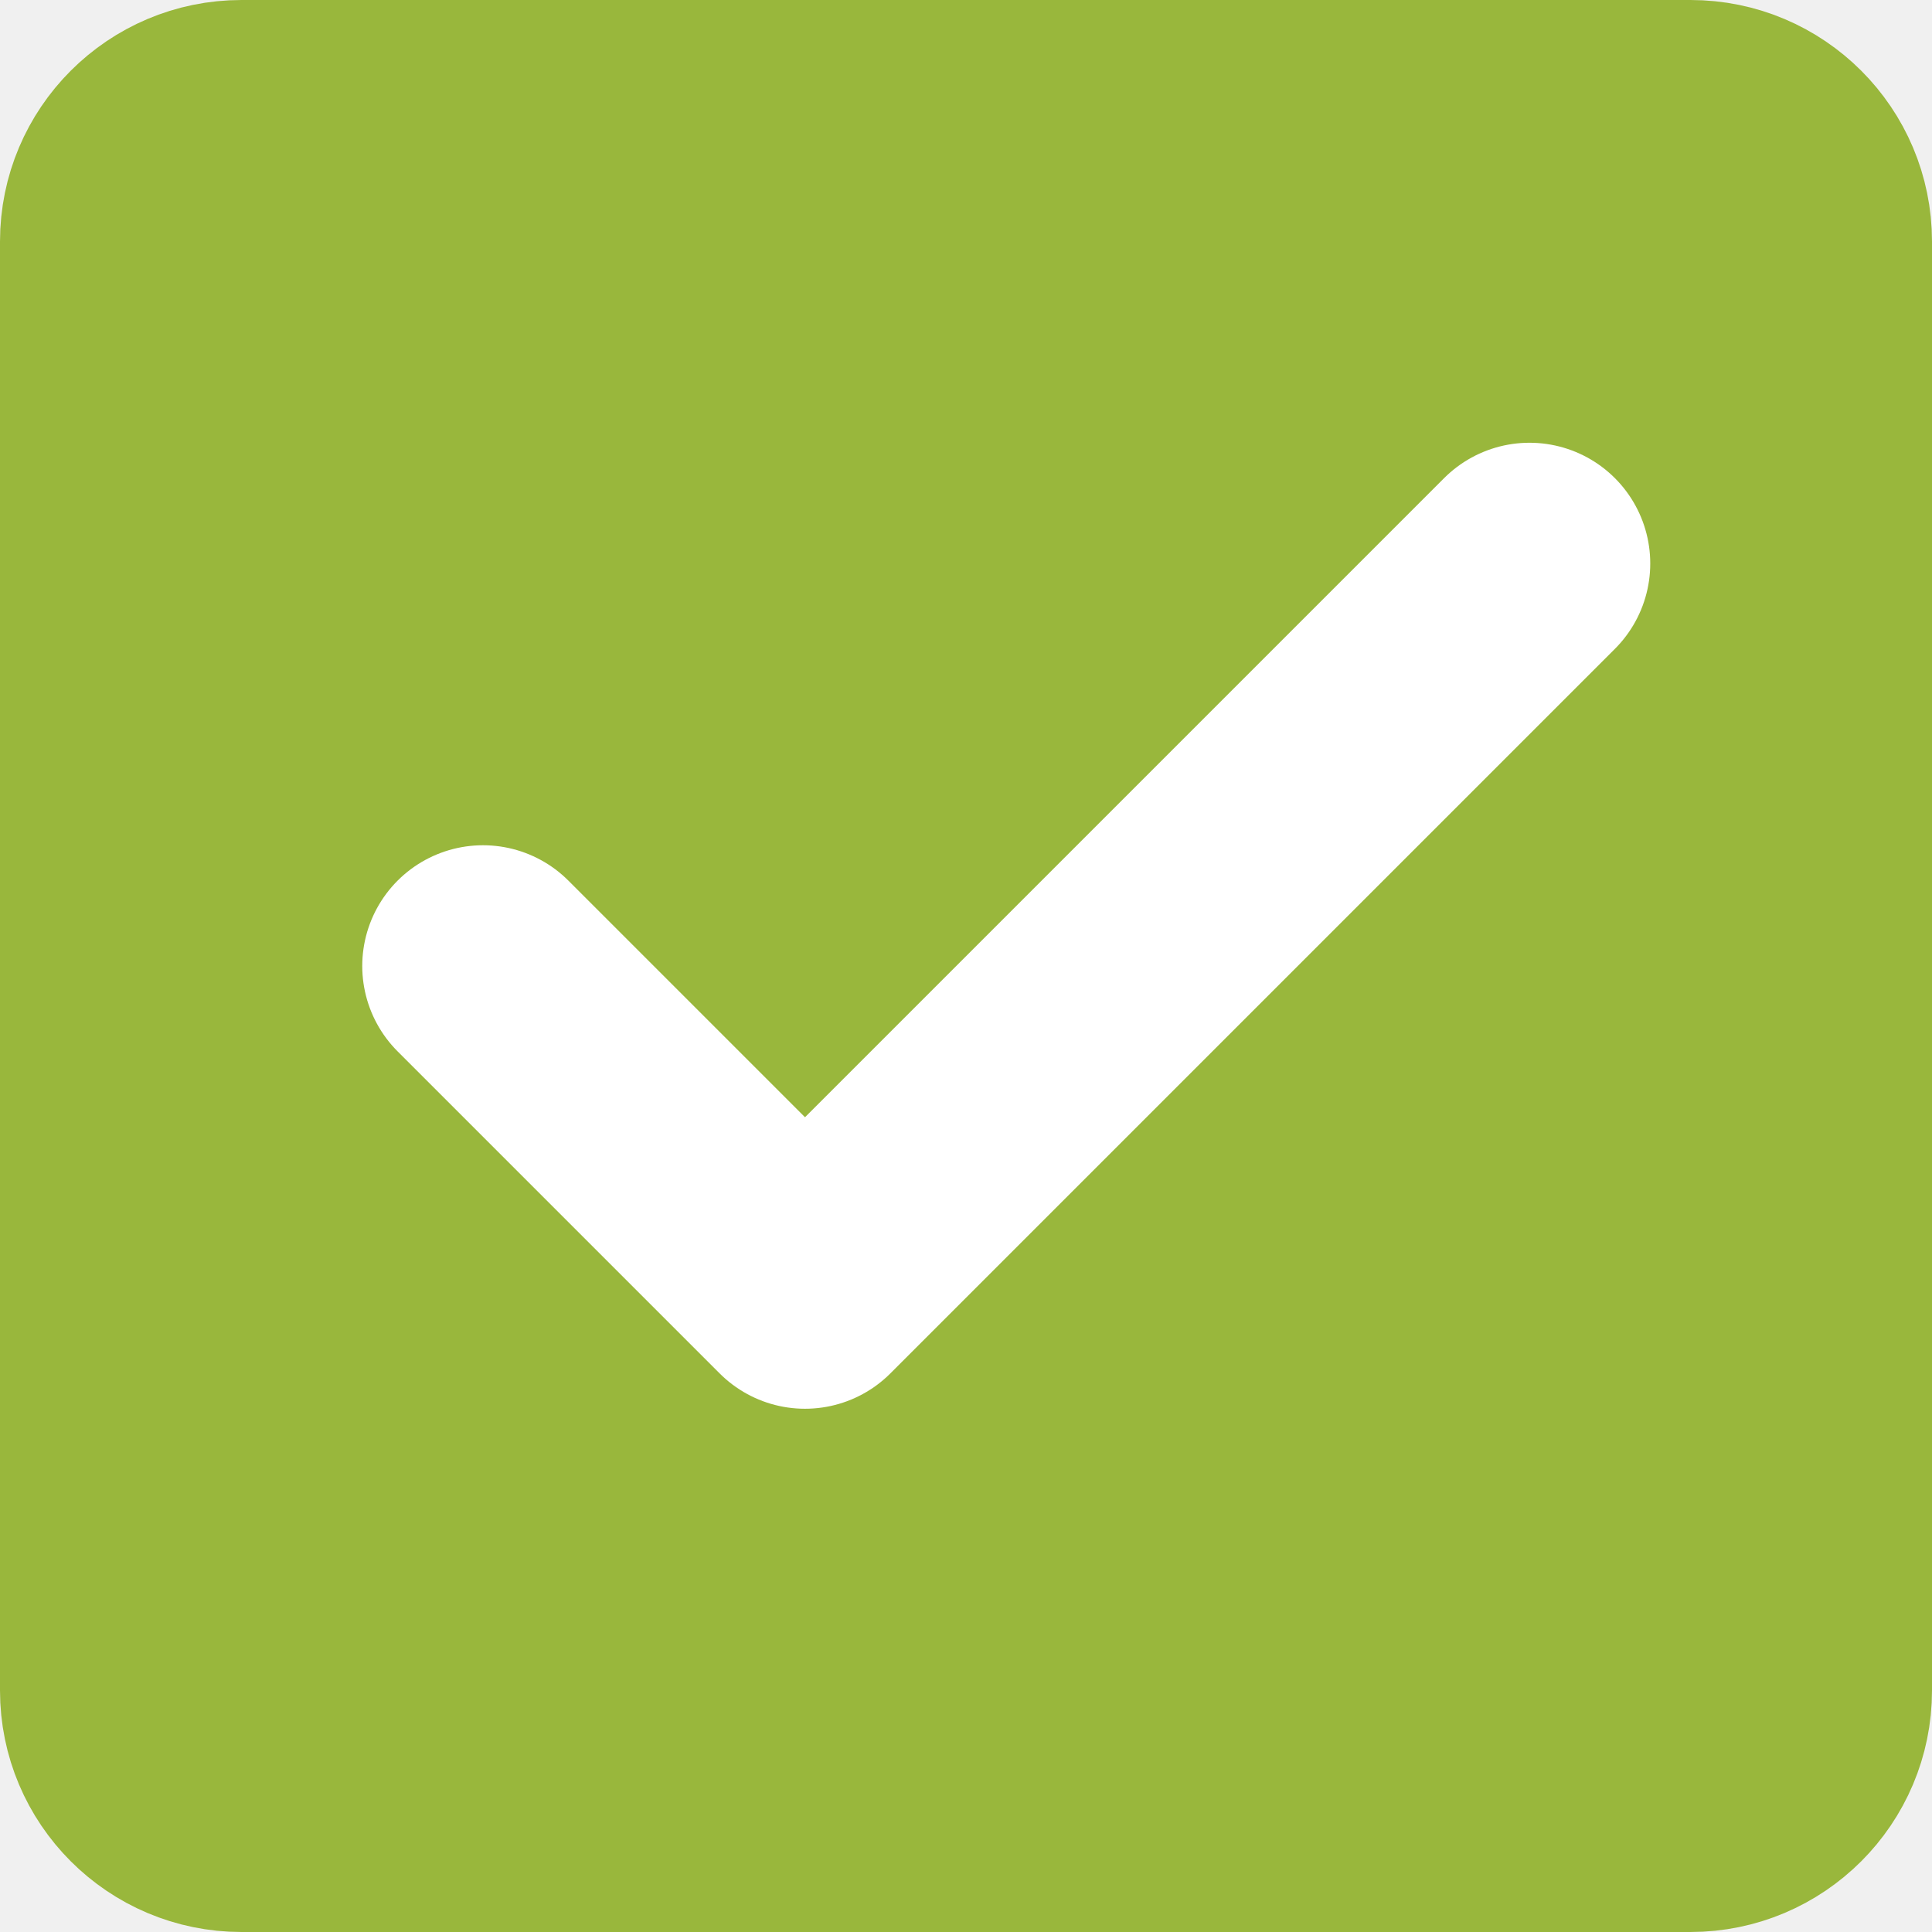
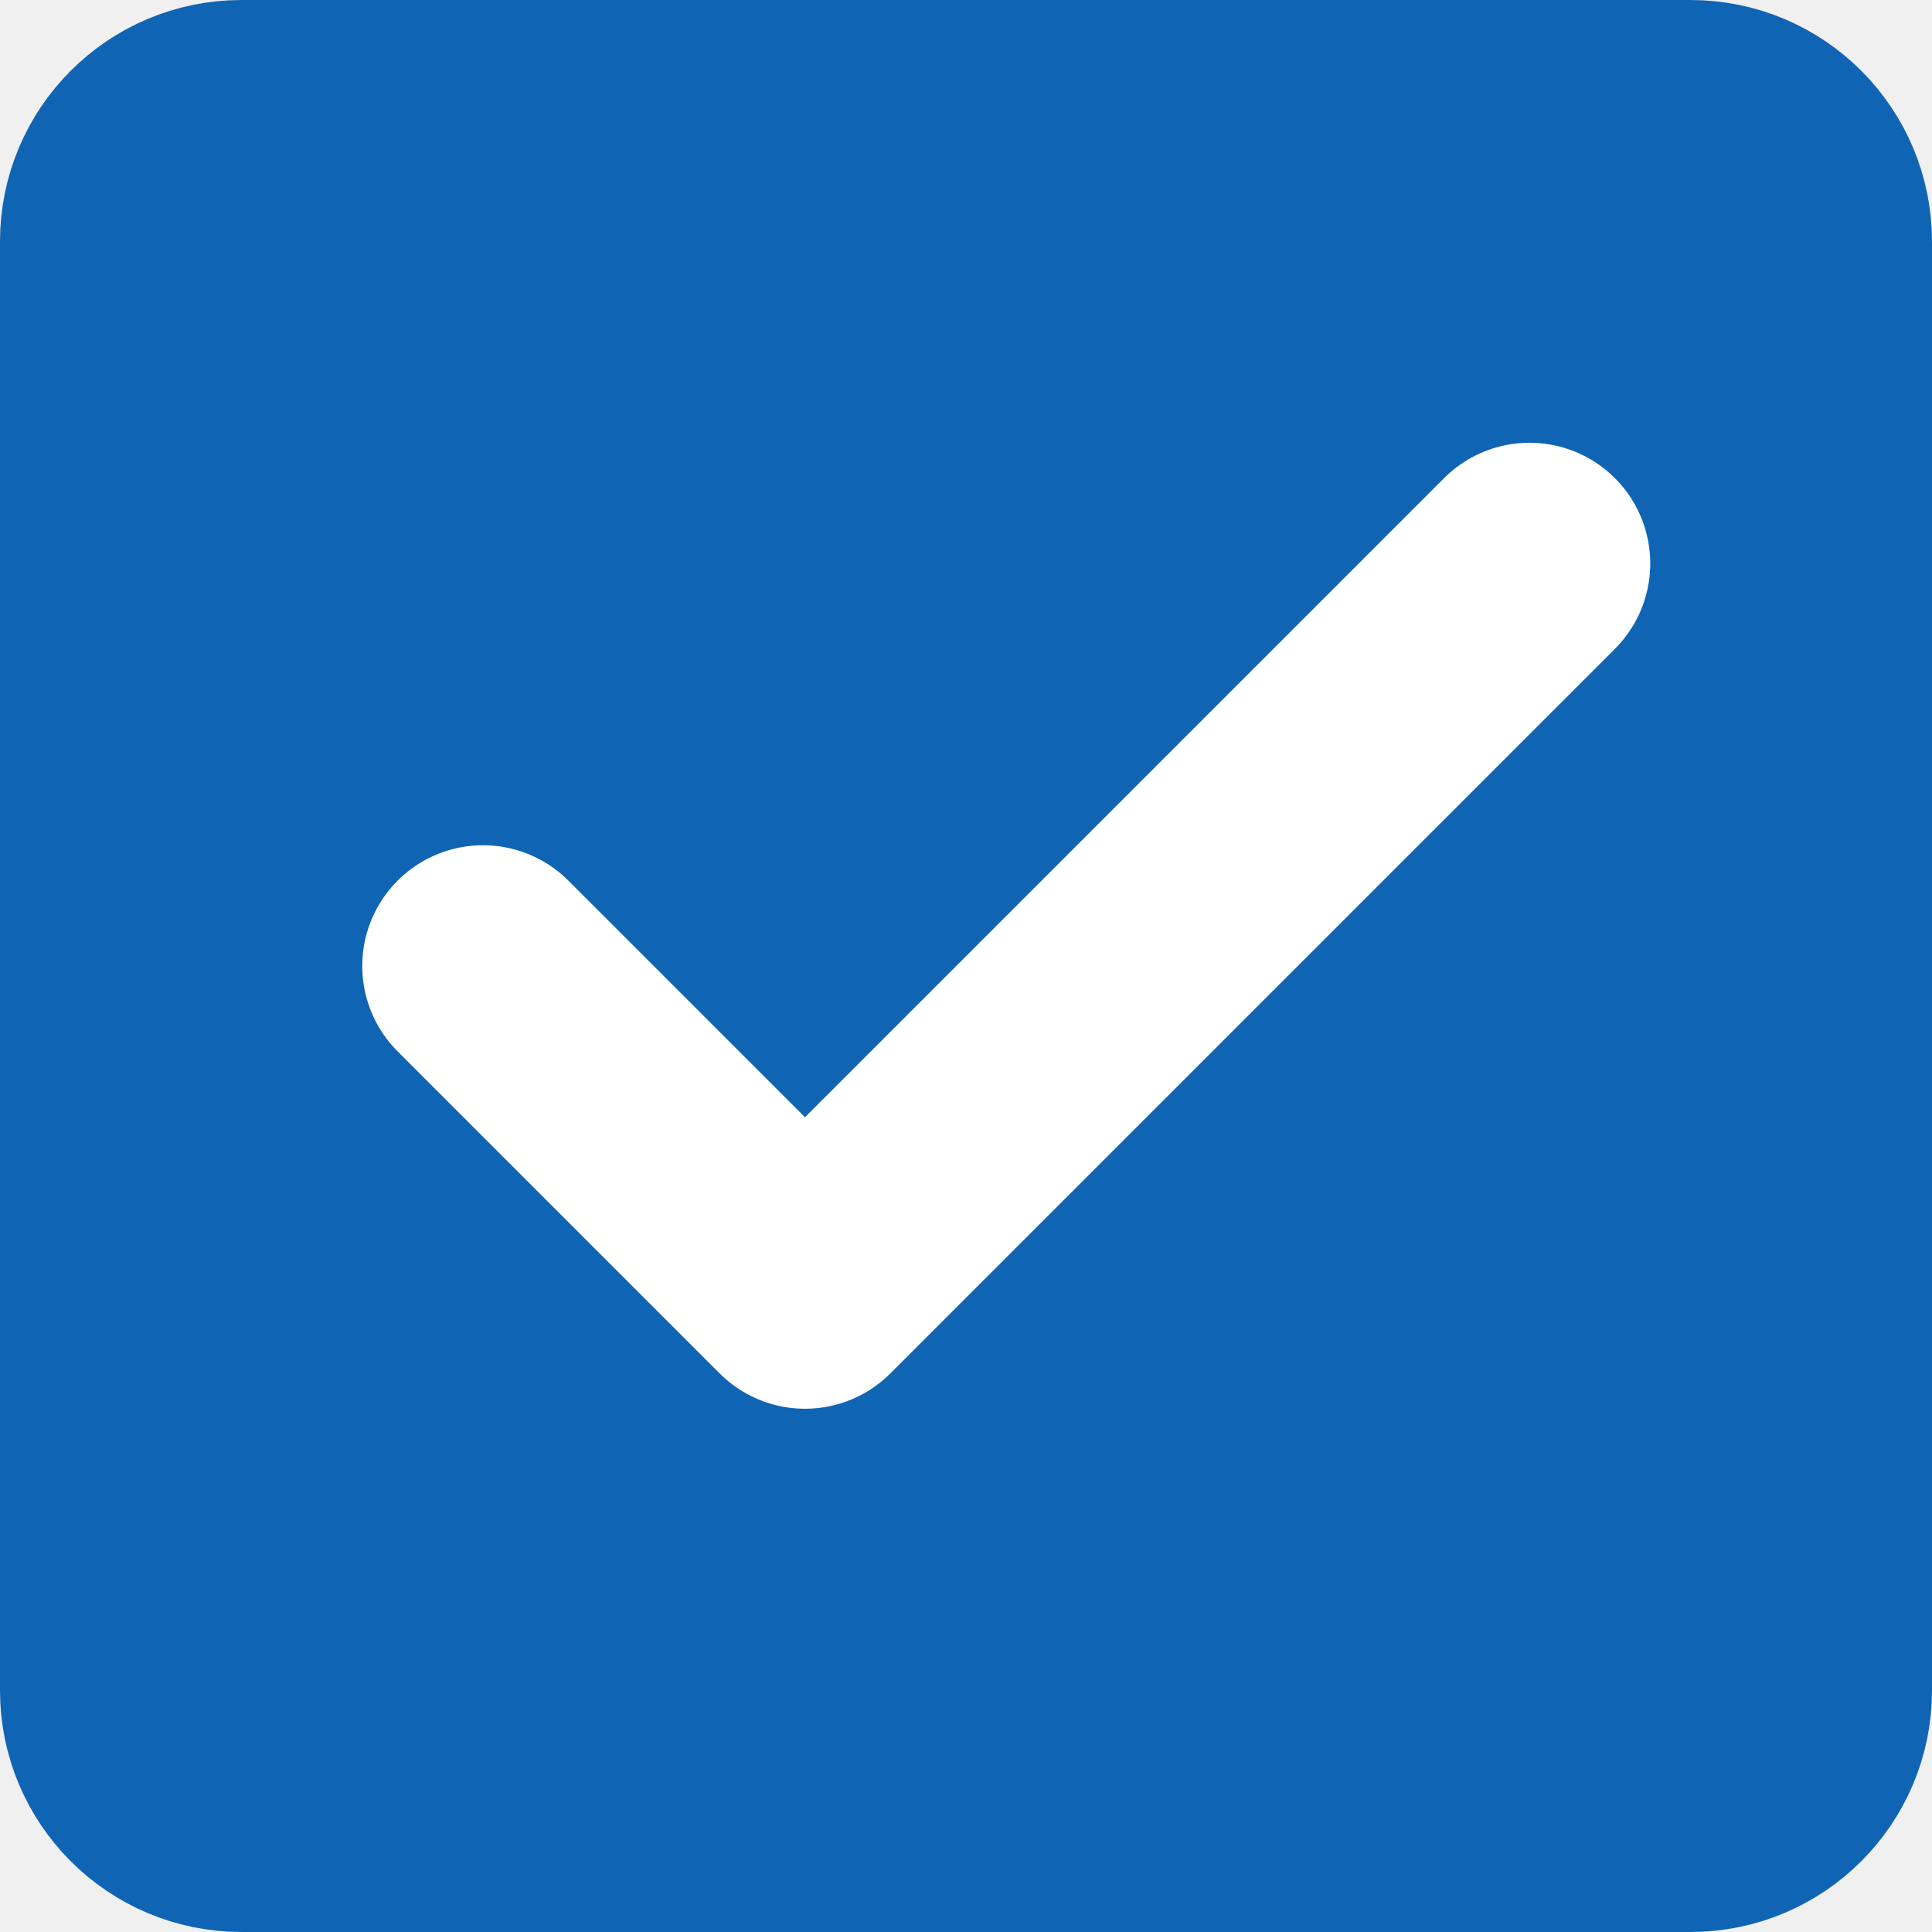
<svg xmlns="http://www.w3.org/2000/svg" width="24px" height="24px" viewBox="0 0 24 24" version="1.1">
  <defs />
  <g id="Checkbox-Checked" stroke="none" stroke-width="1" fill="none" fill-rule="evenodd">
-     <rect id="Base" stroke="#99b73c" stroke-width="2" fill="#99b73c" x="1" y="1" width="22" height="22" rx="2" />
+     <rect id="Base" stroke="#1064b4" stroke-width="2" fill="#1064b4" x="1" y="1" width="22" height="22" rx="2" />
    <g id="Check-Accent" transform="translate(6, 7)" stroke="#FFFFFF" stroke-linecap="round" stroke-linejoin="round" stroke-width="3">
      <polyline id="Path-2" points="0 5 4 9 13 0" />
    </g>
  </g>
</svg>
